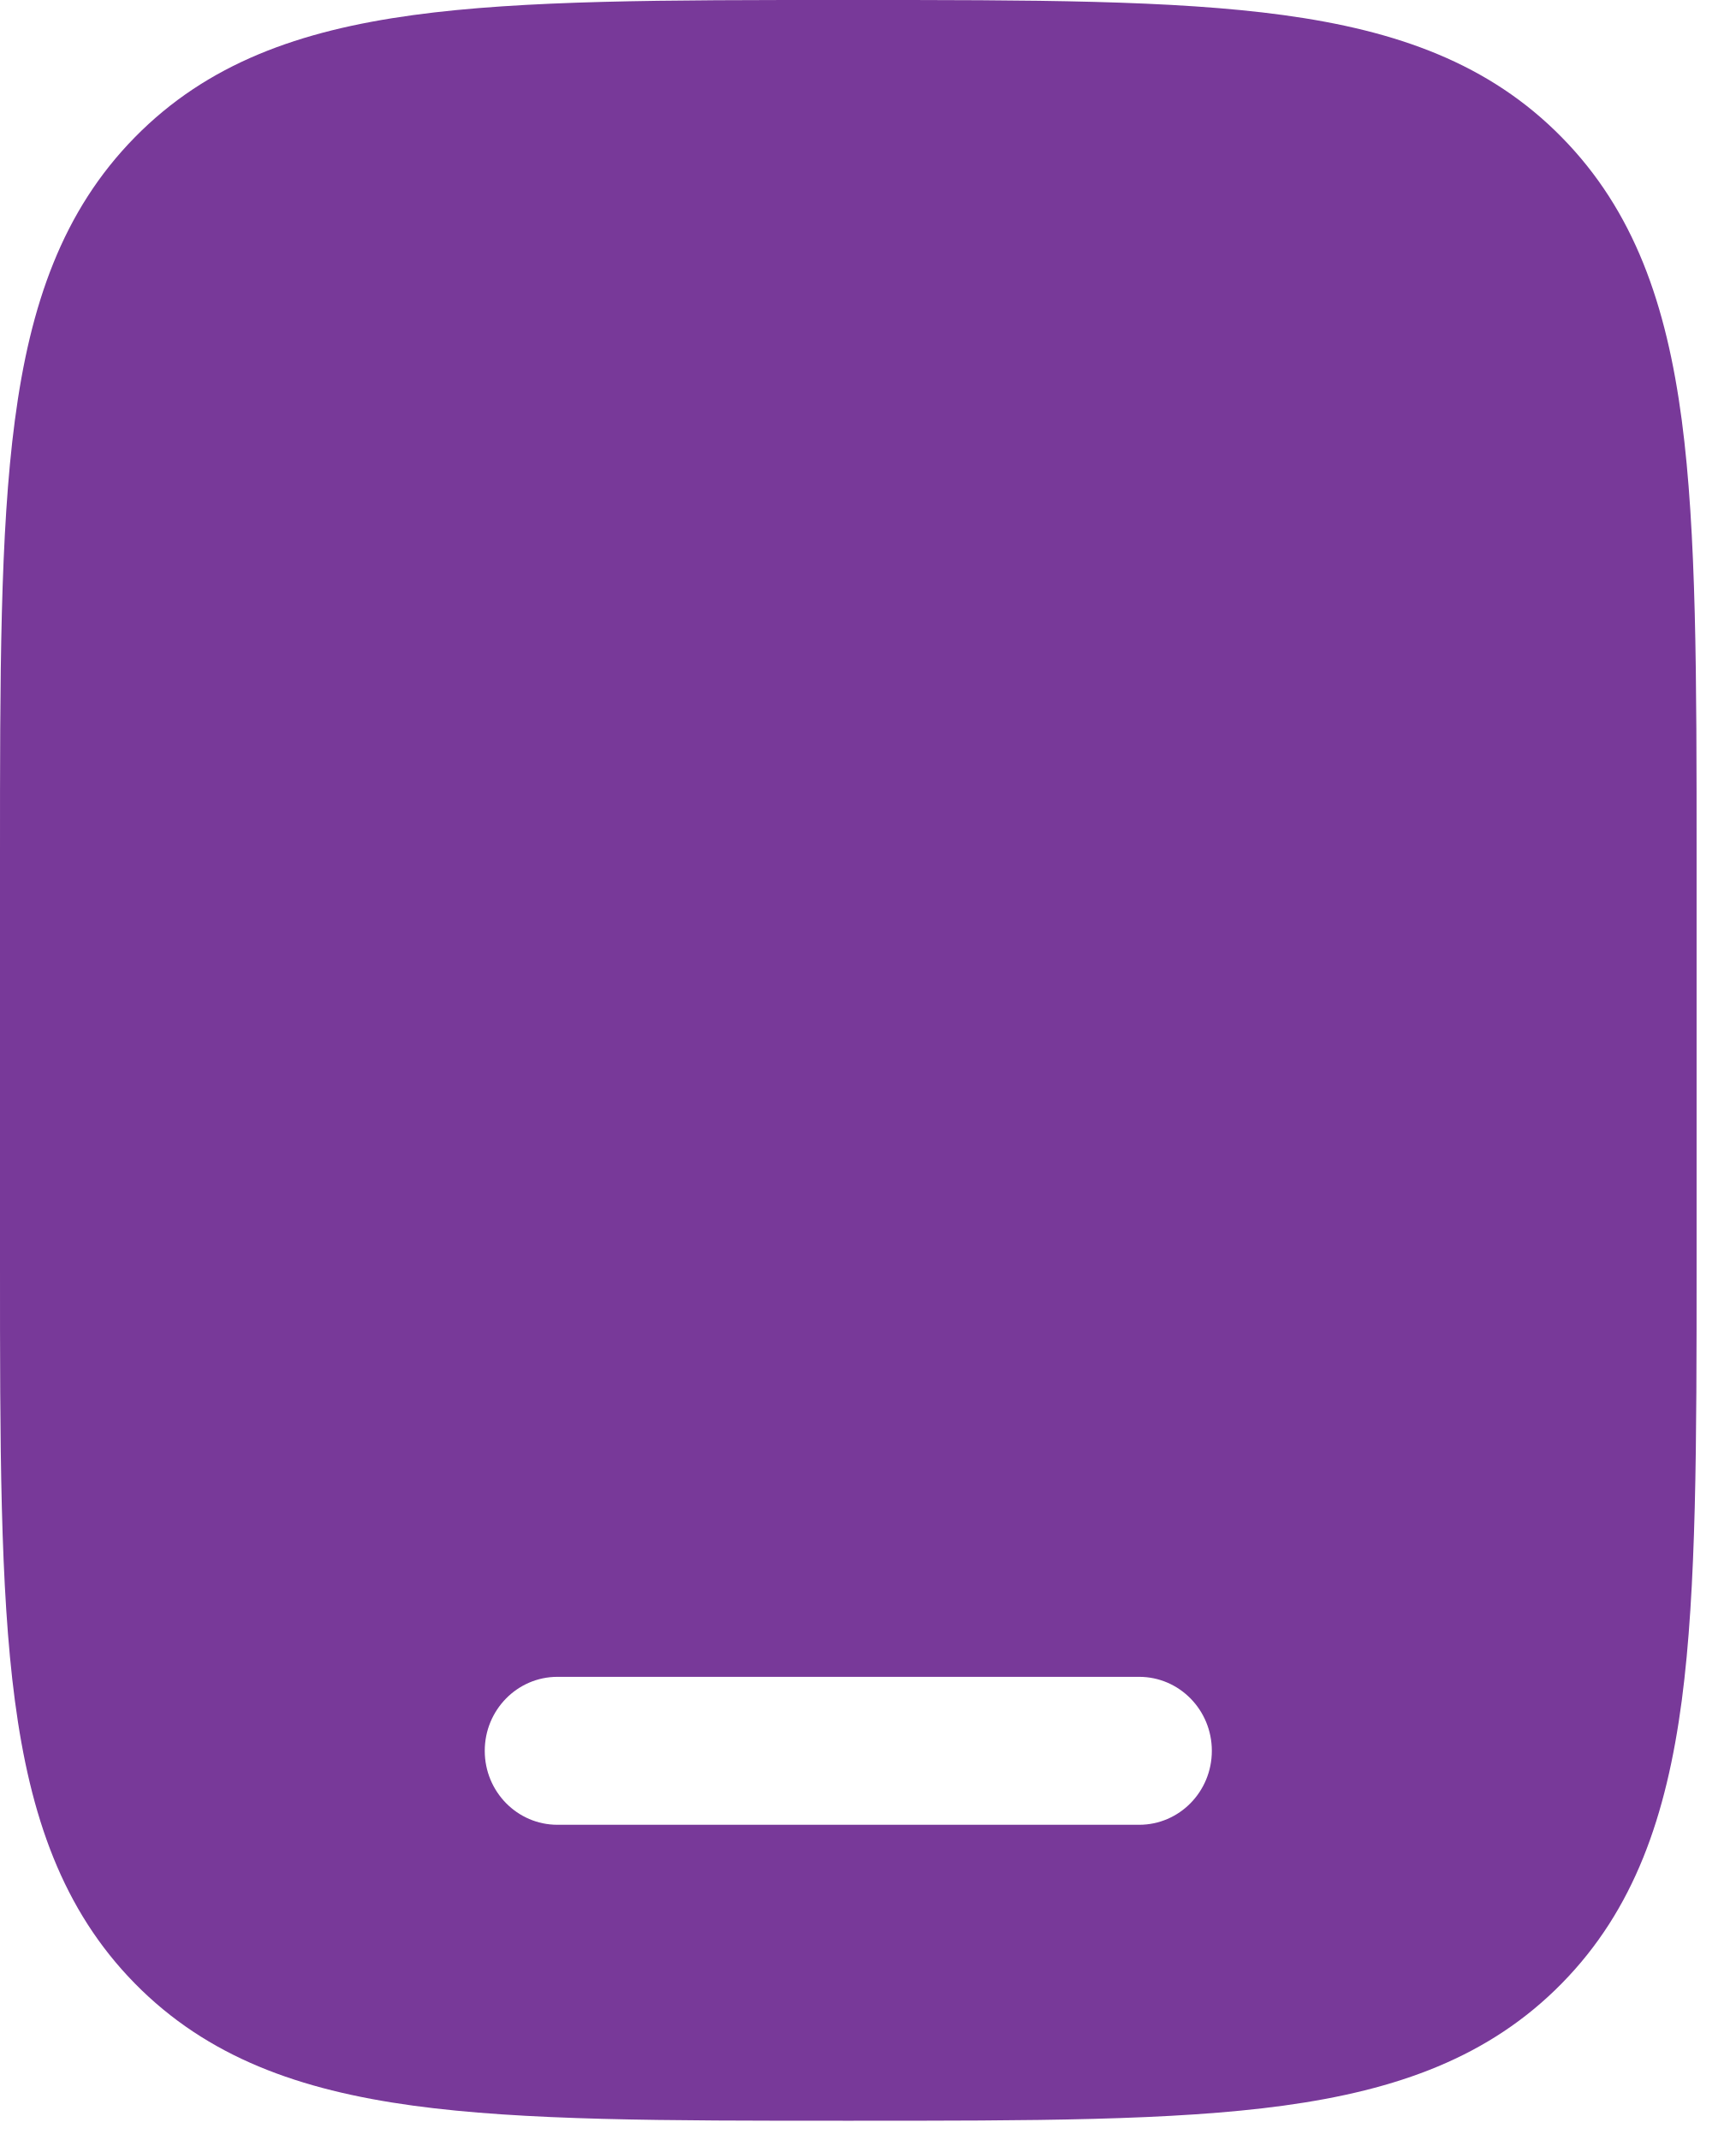
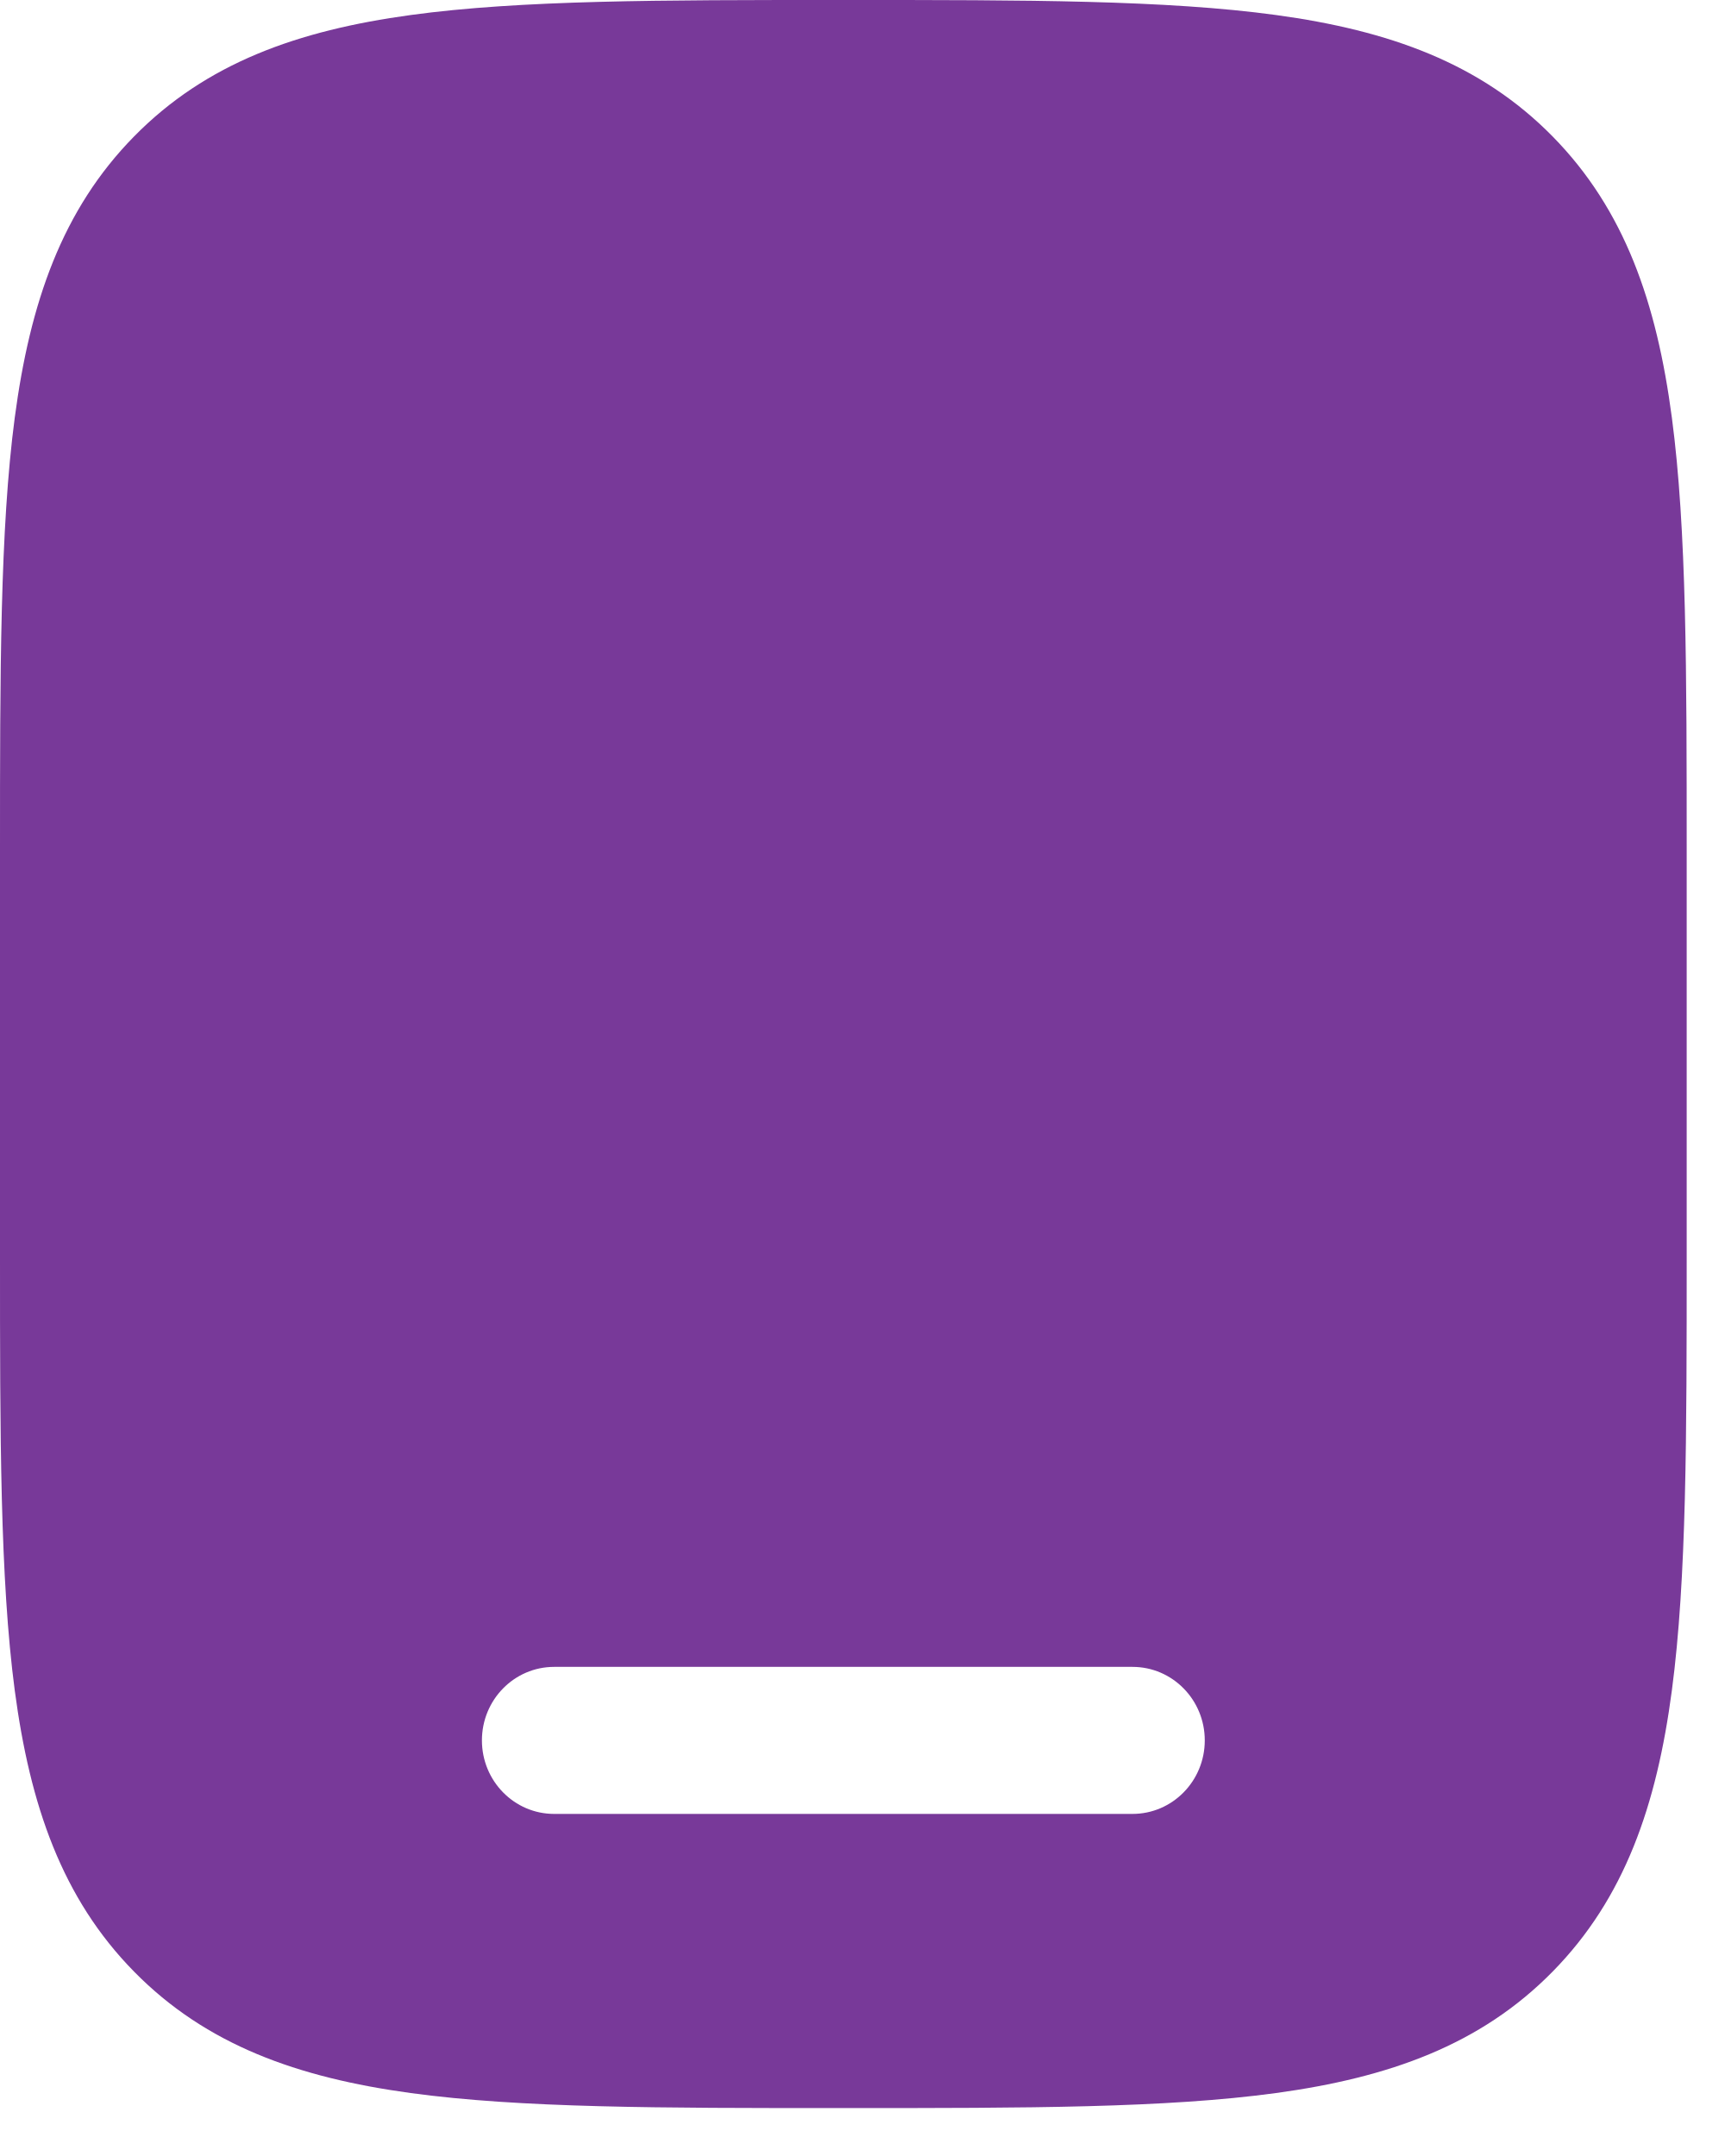
- <svg xmlns="http://www.w3.org/2000/svg" width="30" height="37" viewBox="0 0 30 37" fill="none">
-   <path fill-rule="evenodd" clip-rule="evenodd" d="M14.761 5.3187e-07H14.572C11.492 -2.5959e-05 9.052 -4.69375e-05 7.142 0.261C5.177 0.53 3.586 1.096 2.332 2.373C1.078 3.649 0.521 5.267 0.257 7.267C-4.61329e-05 9.21 -2.5514e-05 11.692 5.22751e-07 14.826V21.84C-2.5514e-05 24.975 -4.61329e-05 27.457 0.257 29.4C0.521 31.399 1.078 33.018 2.332 34.294C3.586 35.57 5.177 36.137 7.142 36.406C9.052 36.667 11.492 36.667 14.572 36.667H14.761C17.842 36.667 20.282 36.667 22.191 36.406C24.156 36.137 25.747 35.57 27.001 34.294C28.256 33.018 28.812 31.399 29.077 29.4C29.333 27.457 29.333 24.975 29.333 21.84V14.826C29.333 11.692 29.333 9.21 29.077 7.267C28.812 5.267 28.256 3.649 27.001 2.373C25.747 1.096 24.156 0.53 22.191 0.261C20.282 -4.69375e-05 17.842 -2.5959e-05 14.761 5.3187e-07ZM8.381 30.271C8.381 29.565 8.944 28.992 9.638 28.992H19.695C20.39 28.992 20.952 29.565 20.952 30.271C20.952 30.978 20.39 31.55 19.695 31.55H9.638C8.944 31.55 8.381 30.978 8.381 30.271Z" fill="#783999" />
+ <svg xmlns="http://www.w3.org/2000/svg" width="24" height="30" viewBox="0 0 24 30" fill="none">
+   <path fill-rule="evenodd" clip-rule="evenodd" d="M11.809 4.25496e-07H11.658C9.193 -2.07672e-05 7.241 -3.755e-05 5.714 0.209C4.142 0.424 2.869 0.877 1.866 1.898C0.862 2.919 0.417 4.214 0.205 5.813C-3.69063e-05 7.368 -2.04112e-05 9.354 4.18201e-07 11.861V17.472C-2.04112e-05 19.98 -3.69063e-05 21.966 0.205 23.52C0.417 25.119 0.862 26.414 1.866 27.435C2.869 28.456 4.142 28.909 5.714 29.124C7.241 29.333 9.193 29.333 11.658 29.333H11.809C14.273 29.333 16.225 29.333 17.753 29.124C19.325 28.909 20.598 28.456 21.601 27.435C22.605 26.414 23.05 25.119 23.261 23.52C23.467 21.966 23.467 19.98 23.467 17.472V11.861C23.467 9.354 23.467 7.368 23.261 5.813C23.05 4.214 22.605 2.919 21.601 1.898C20.598 0.877 19.325 0.424 17.753 0.209C16.225 -3.755e-05 14.273 -2.07672e-05 11.809 4.25496e-07ZM6.705 24.217C6.705 23.652 7.155 23.194 7.71 23.194H15.756C16.312 23.194 16.762 23.652 16.762 24.217C16.762 24.782 16.312 25.24 15.756 25.24H7.71C7.155 25.24 6.705 24.782 6.705 24.217Z" fill="#783999" />
</svg>
